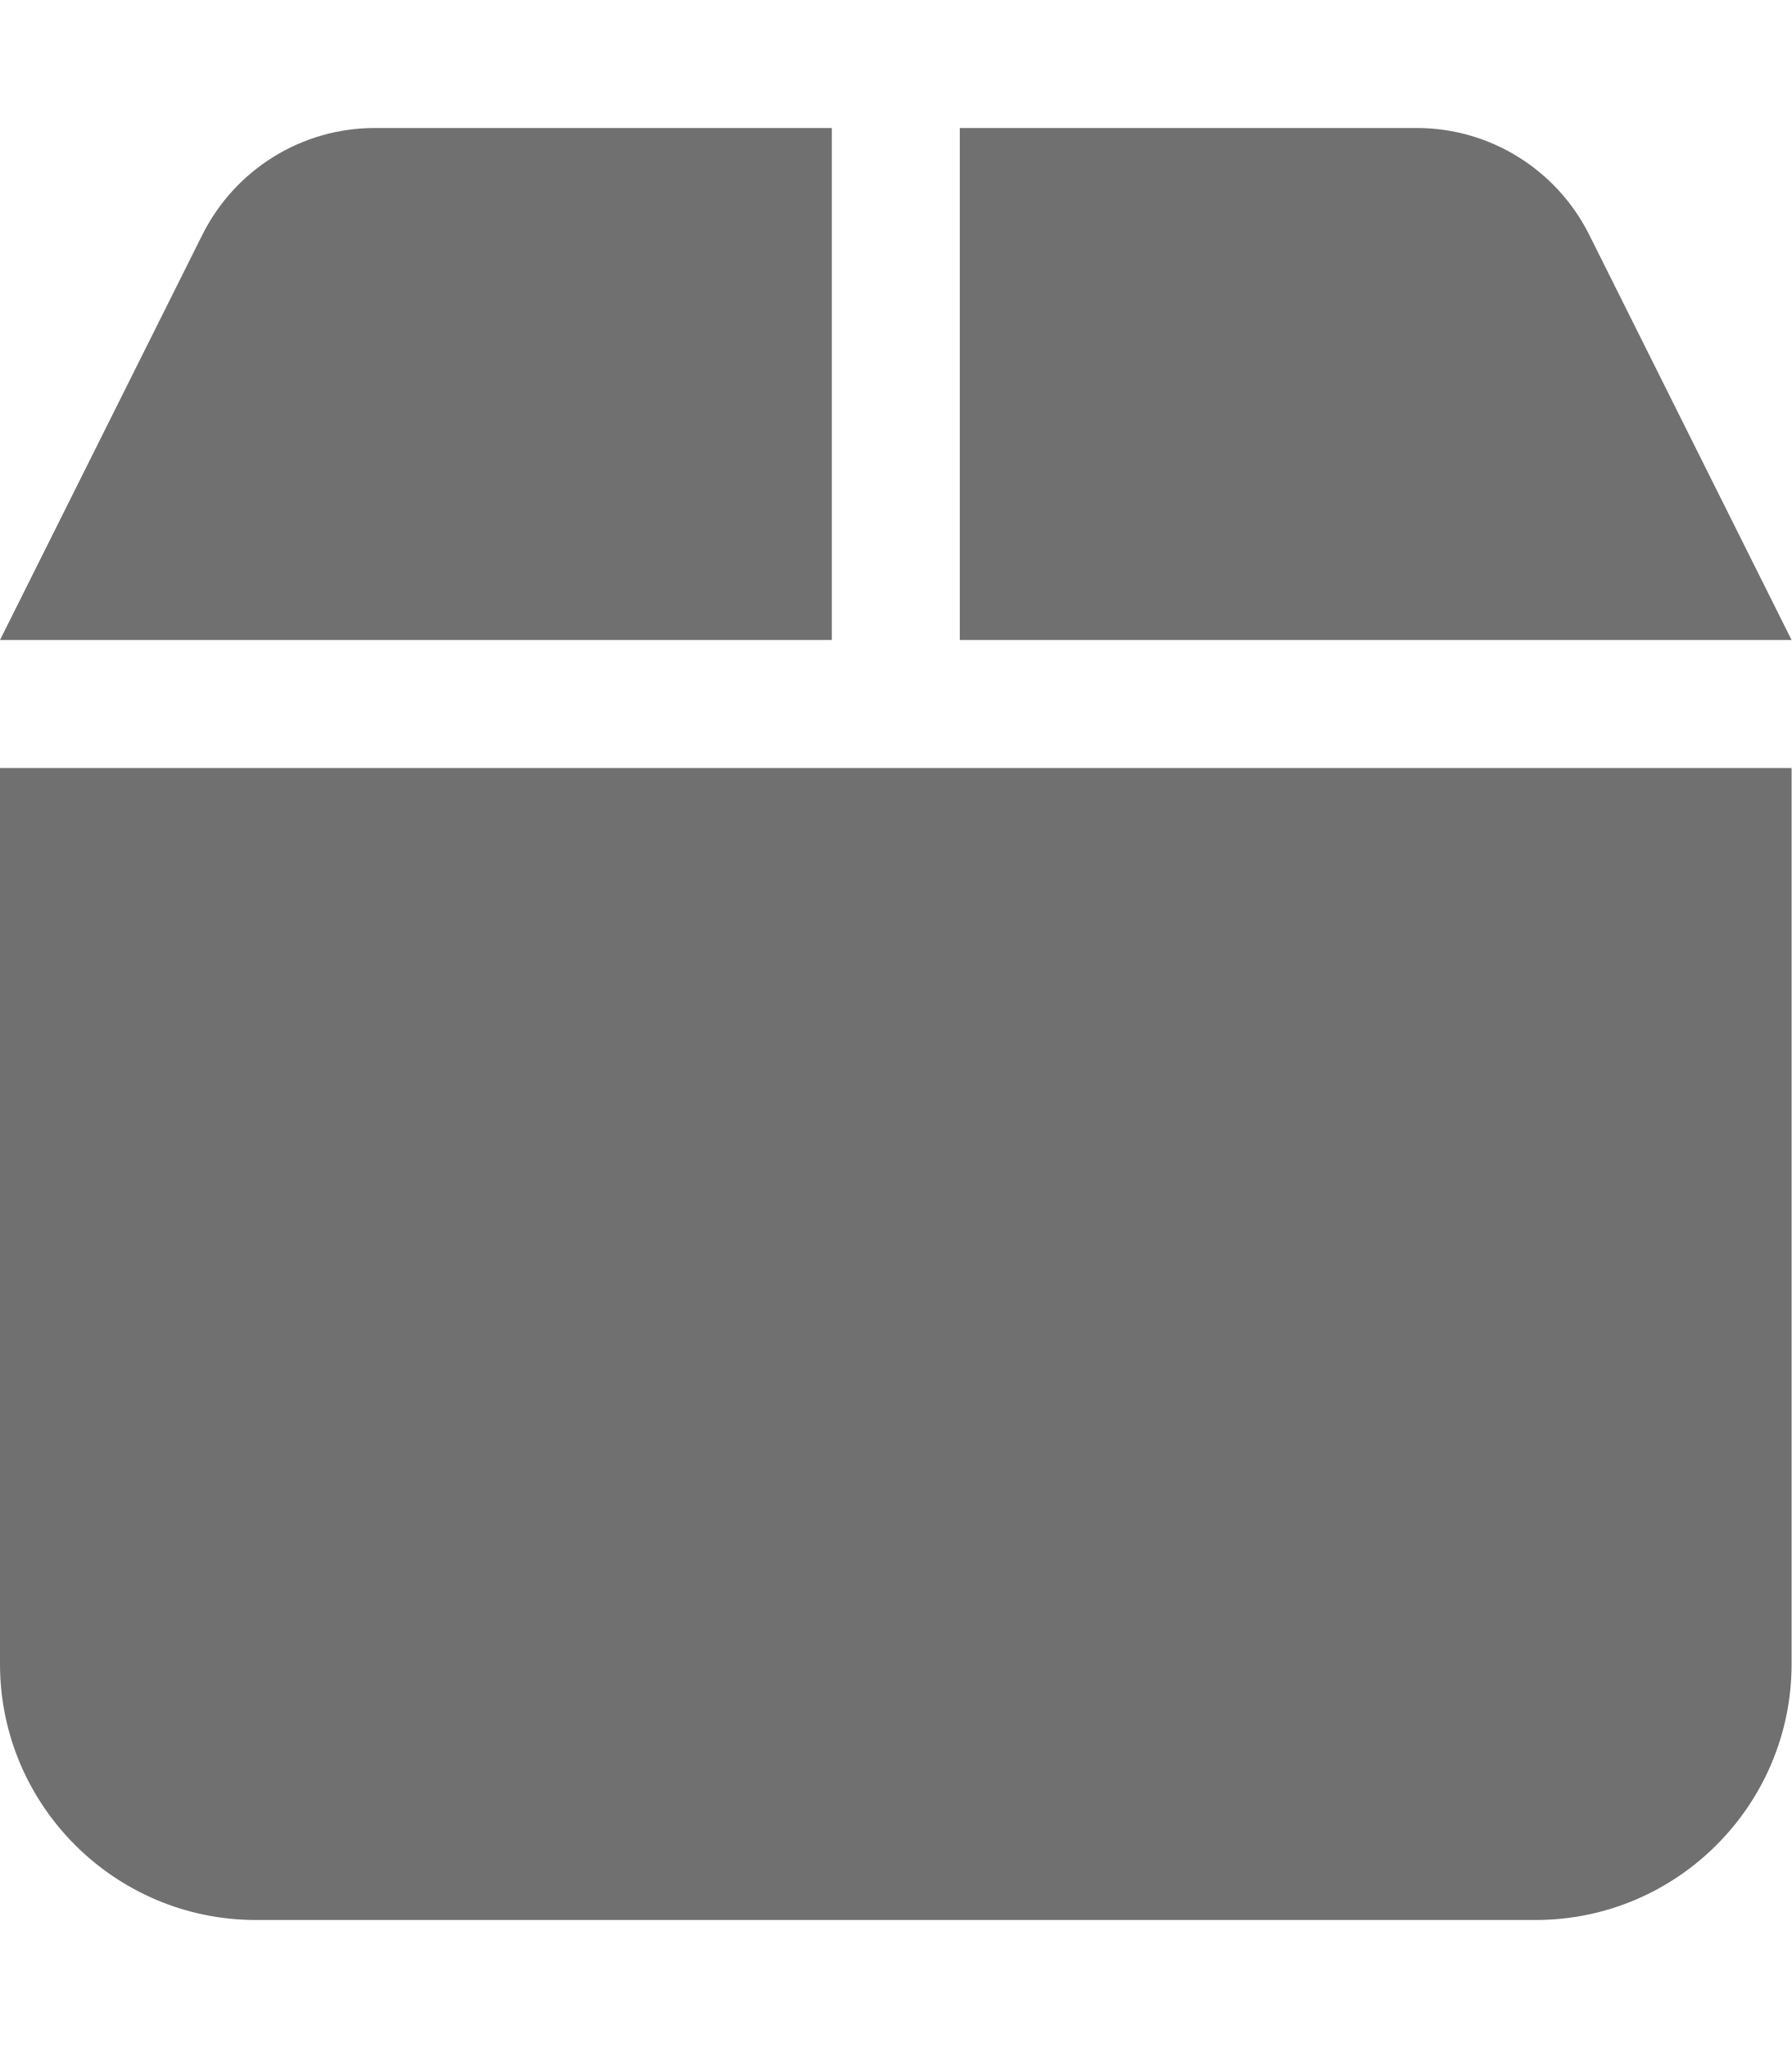
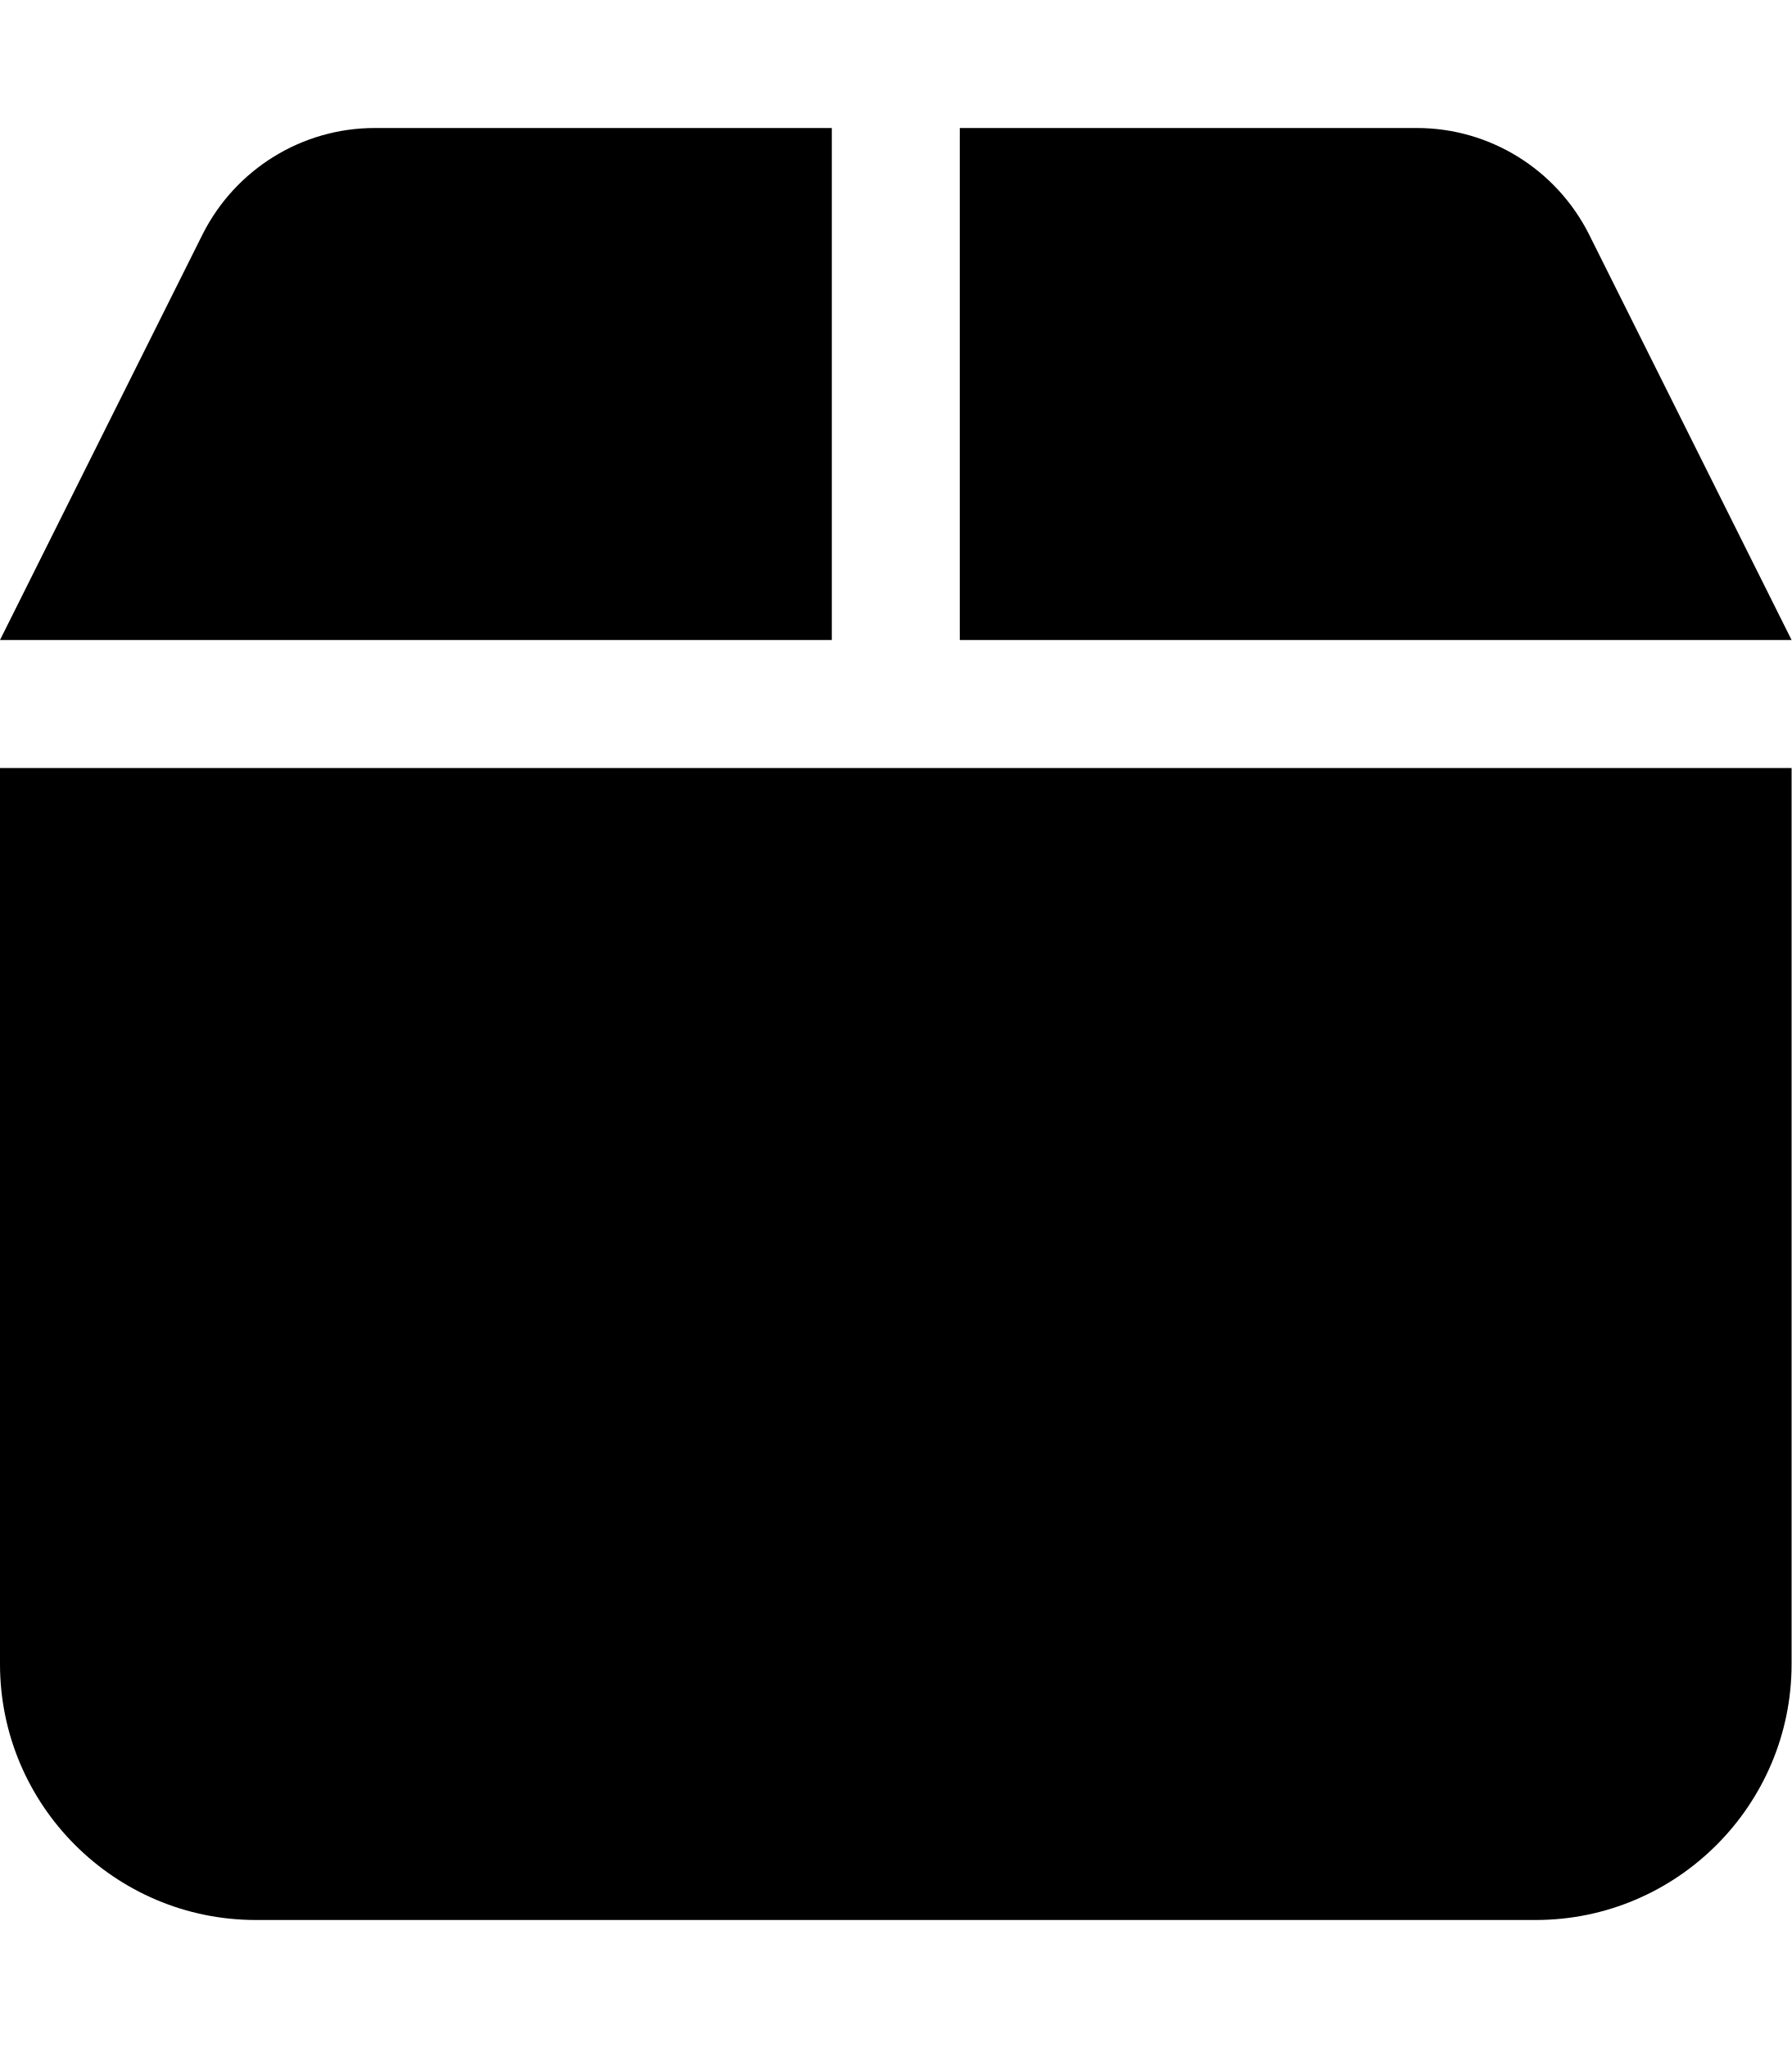
- <svg xmlns="http://www.w3.org/2000/svg" fill="#707070" viewBox="0 0 448 512">
+ <svg xmlns="http://www.w3.org/2000/svg" viewBox="0 0 448 512">
  <path d="M50.7 58.5L0 160l208 0 0-128L93.7 32C75.5 32 58.9 42.3 50.7 58.5zM240 160l208 0L397.3 58.5C389.1 42.3 372.5 32 354.3 32L240 32l0 128zm208 32L0 192 0 416c0 35.3 28.7 64 64 64l320 0c35.3 0 64-28.7 64-64l0-224z" />
</svg>
